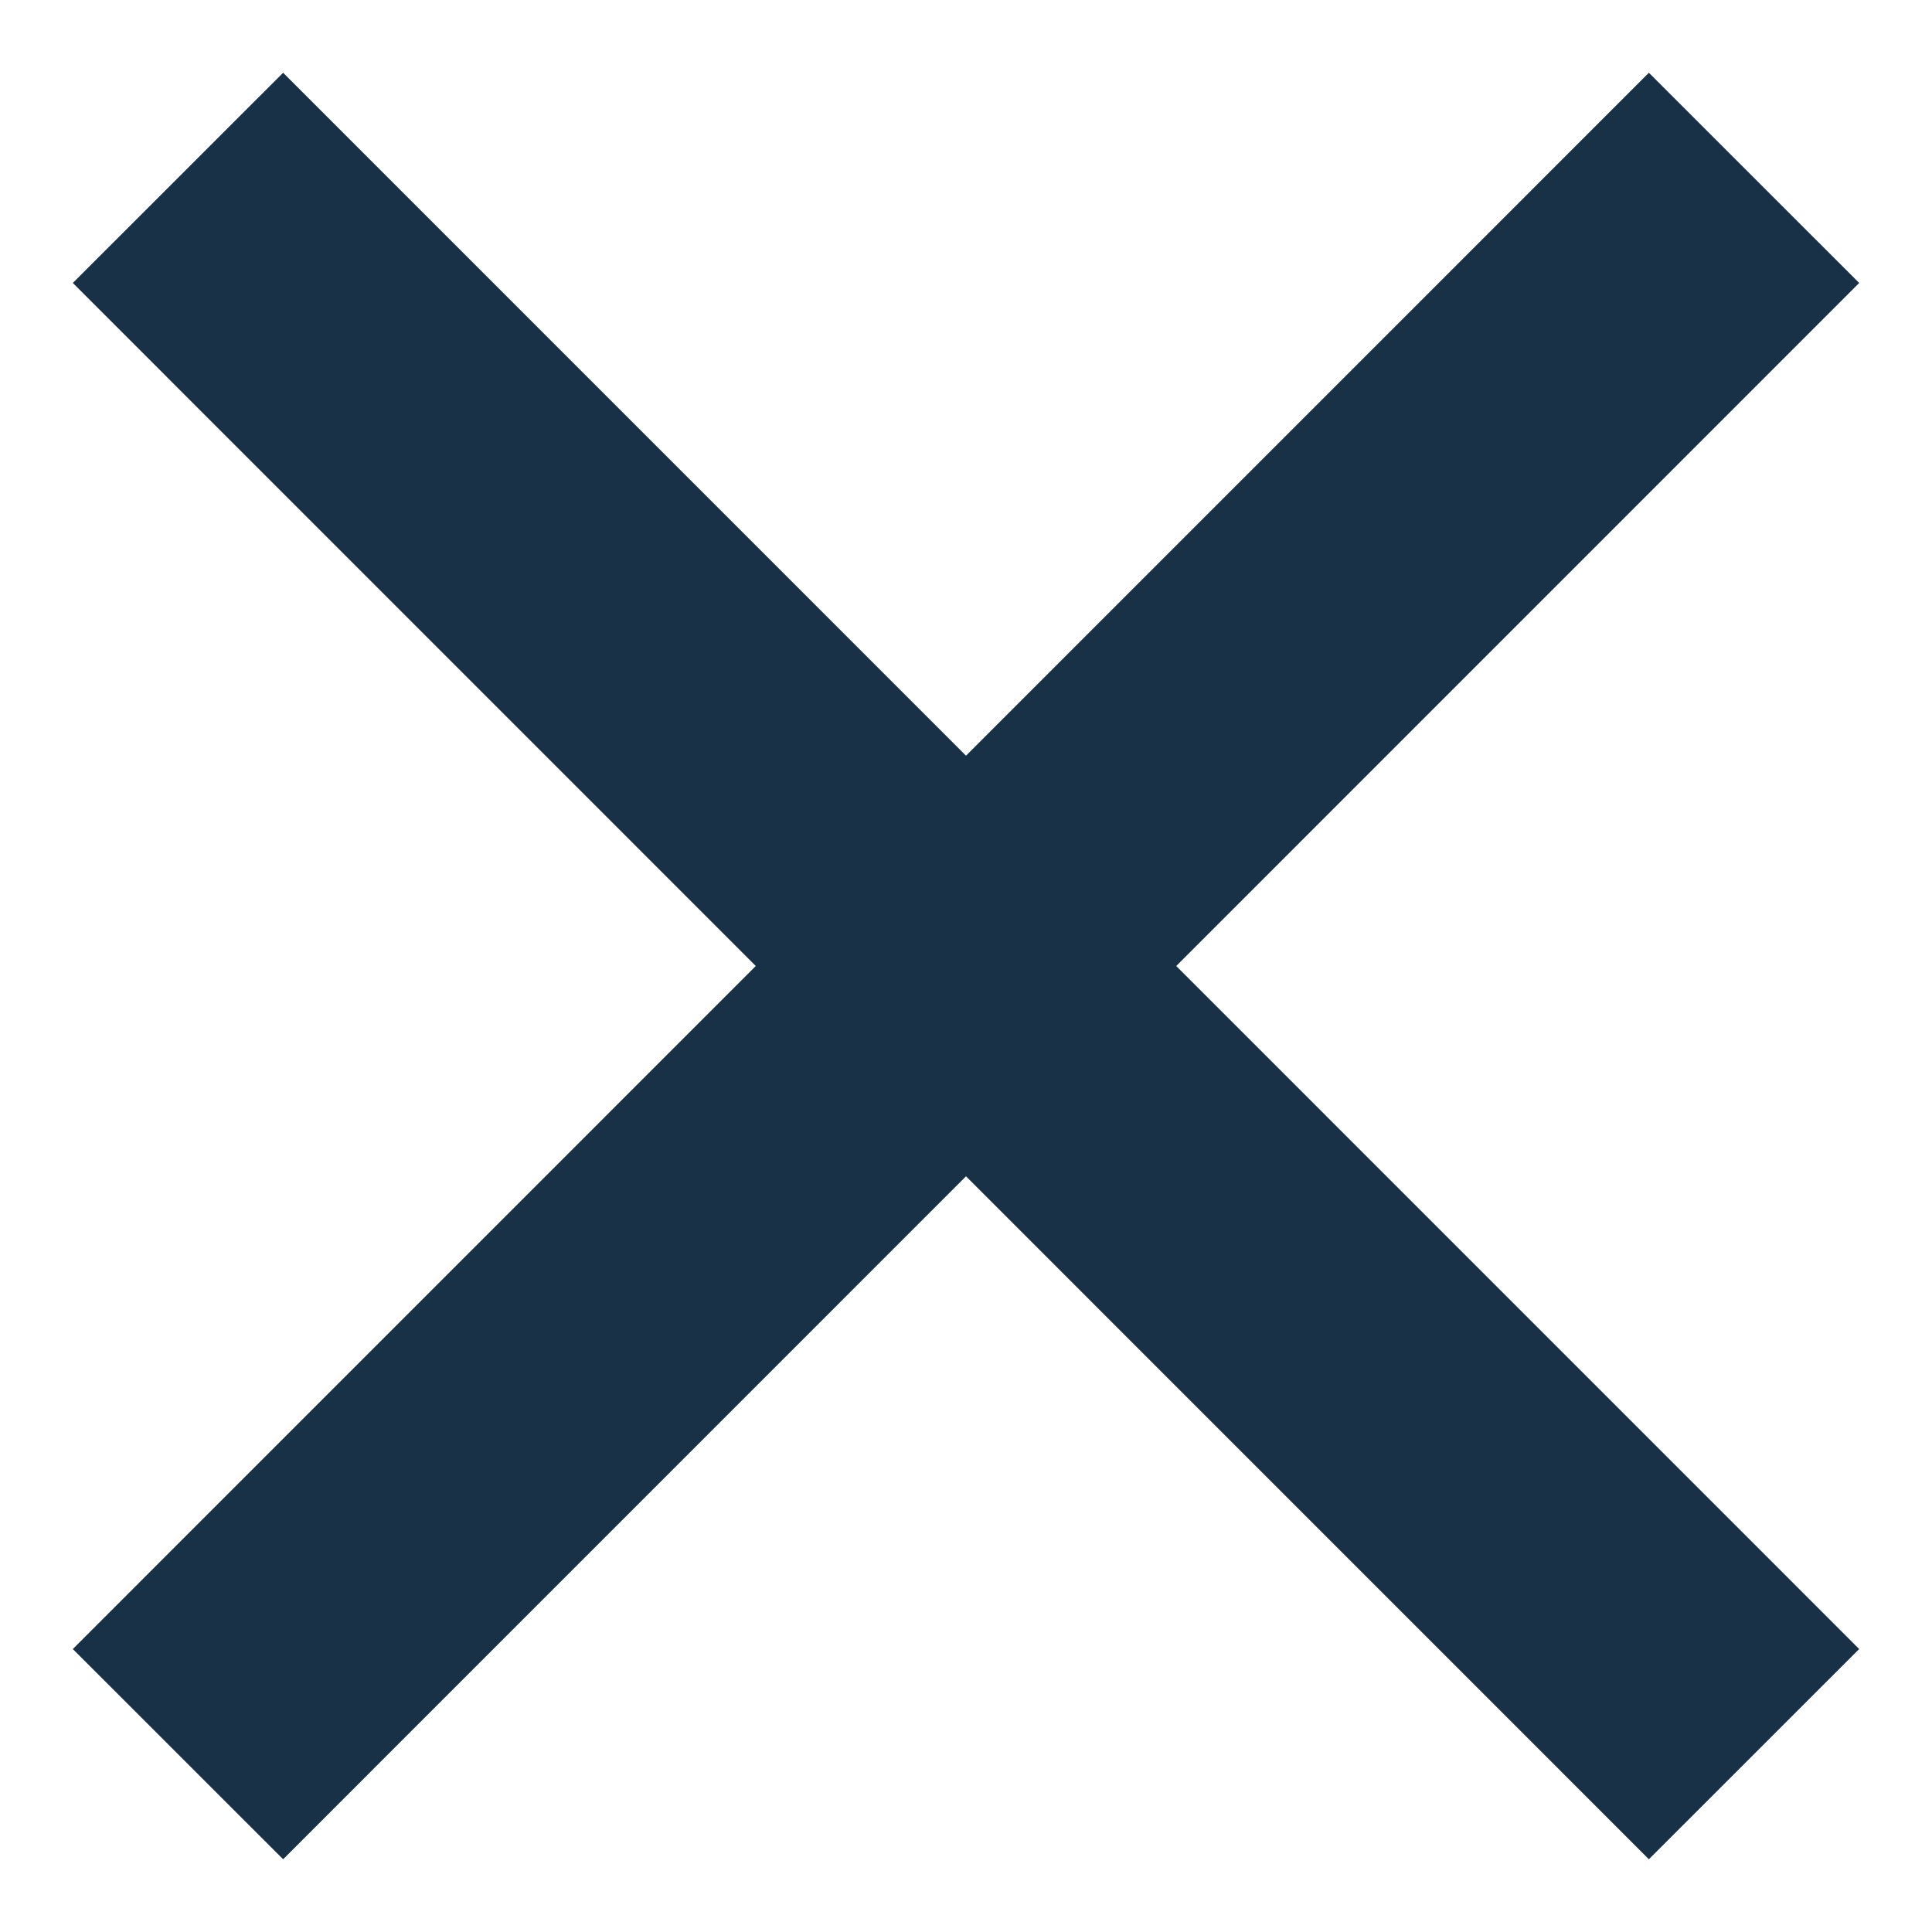
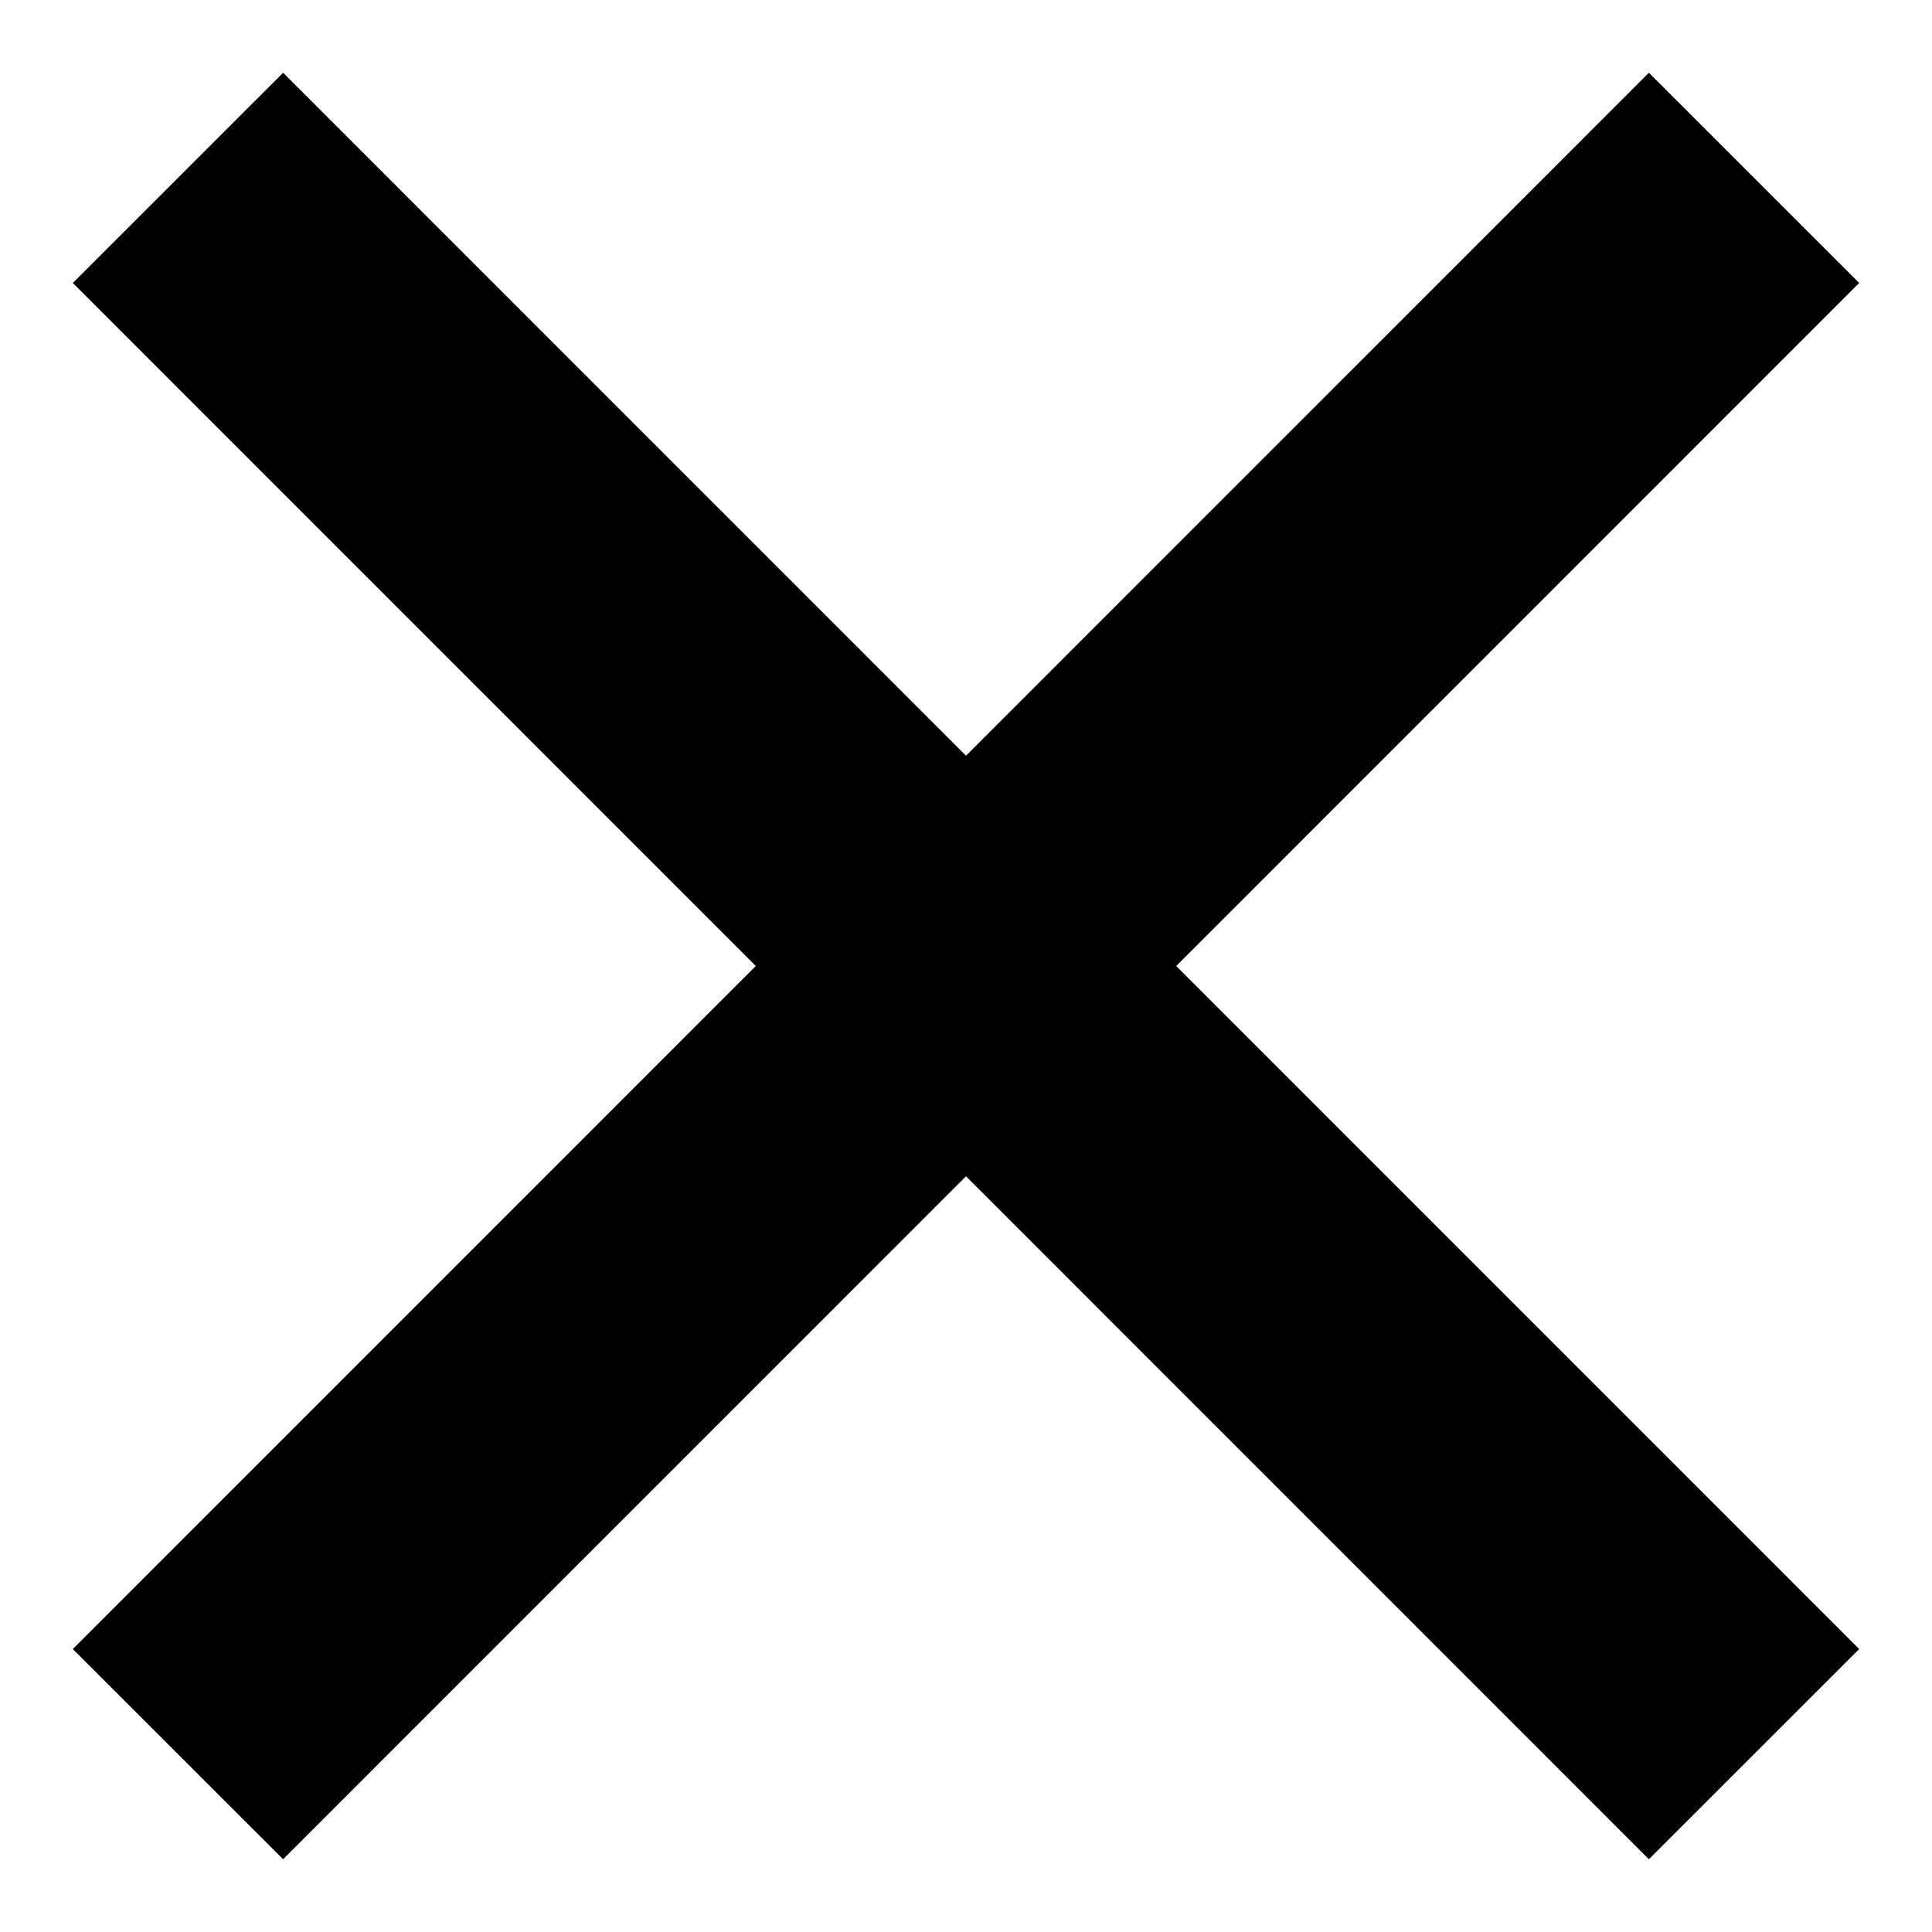
- <svg xmlns="http://www.w3.org/2000/svg" id="SvgjsSvg1013" version="1.1" width="26" height="26" viewBox="0 0 26 26">
-   <defs id="SvgjsDefs1014" />
-   <path id="SvgjsPath1015" d="M1211.98 473.808L1214.81 470.979L1224 480.17L1233.19 470.979L1236.02 473.808L1226.829 483L1236.02 492.192L1233.19 495.021L1224 485.83L1214.81 495.021L1211.98 492.192L1221.171 483Z " fill="#183147" fill-opacity="1" transform="matrix(1,0,0,1,-1211,-470)" />
+ <svg xmlns="http://www.w3.org/2000/svg" width="26" height="26" viewBox="0 0 26 26">
+   <path d="M1211.98 473.808L1214.81 470.979L1224 480.17L1233.19 470.979L1236.02 473.808L1226.829 483L1236.02 492.192L1233.19 495.021L1224 485.83L1214.81 495.021L1211.98 492.192L1221.171 483Z" fill-opacity="1" transform="matrix(1,0,0,1,-1211,-470)">
+     </path>
</svg>
